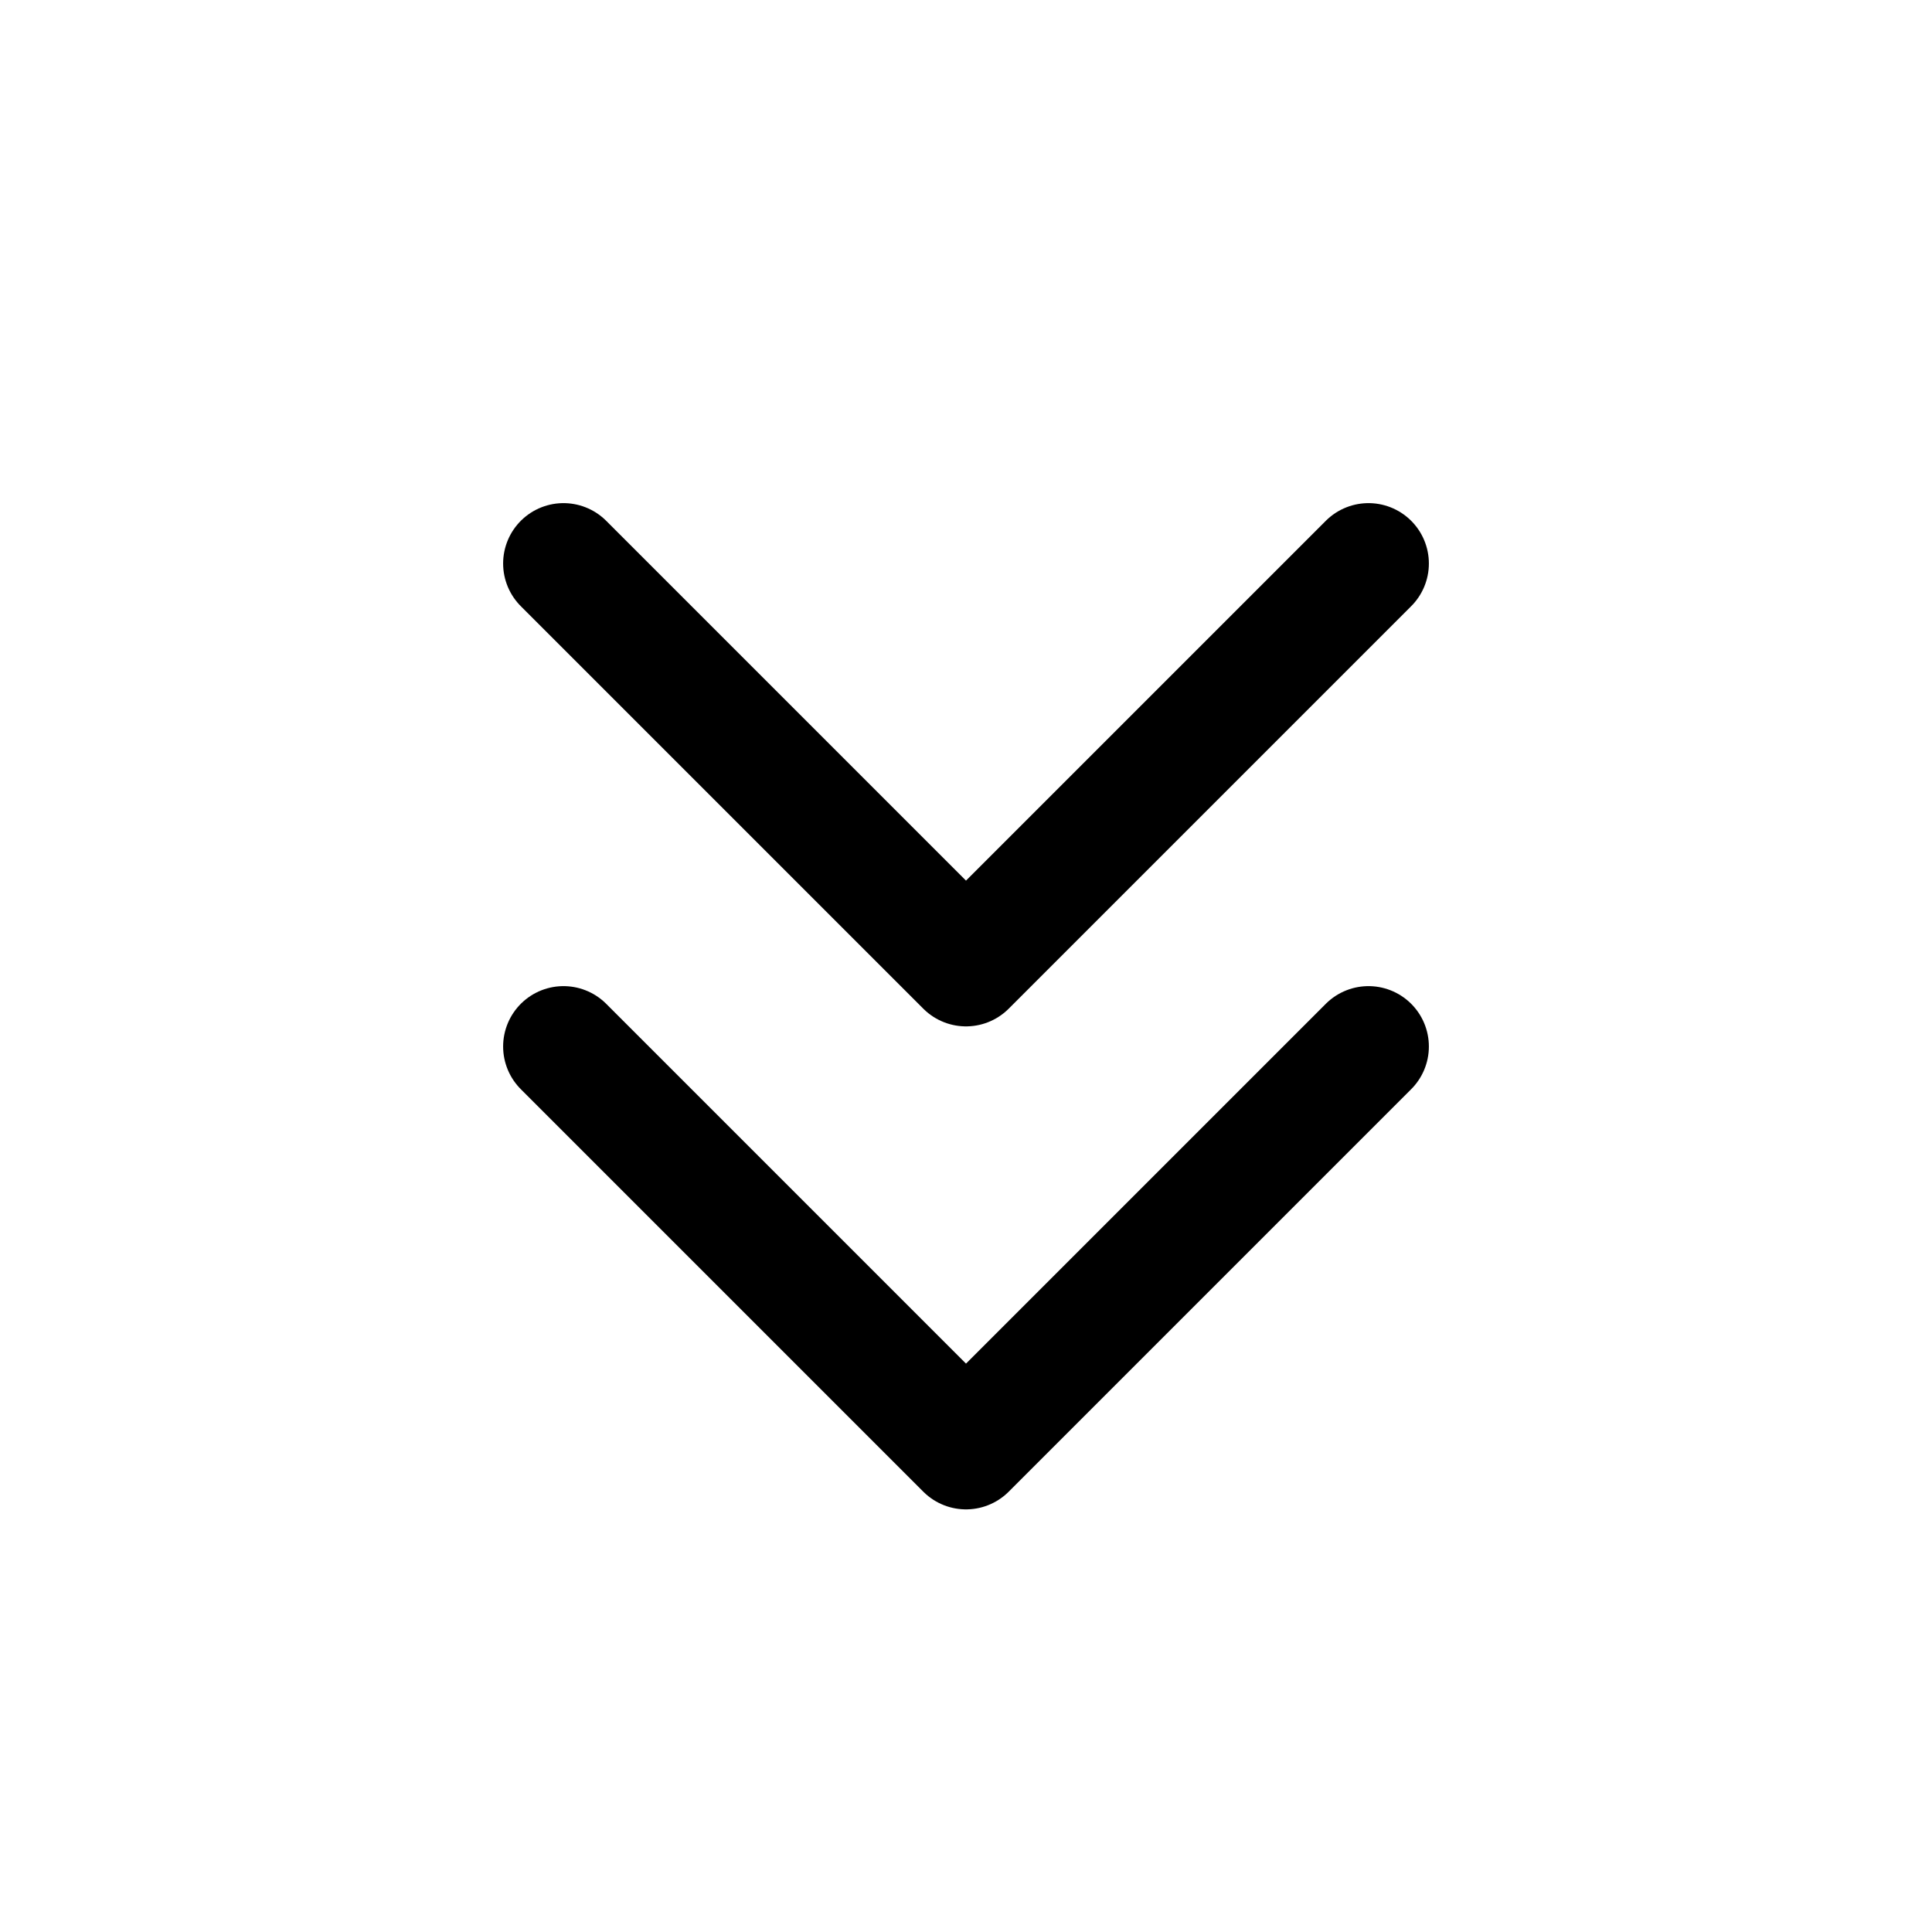
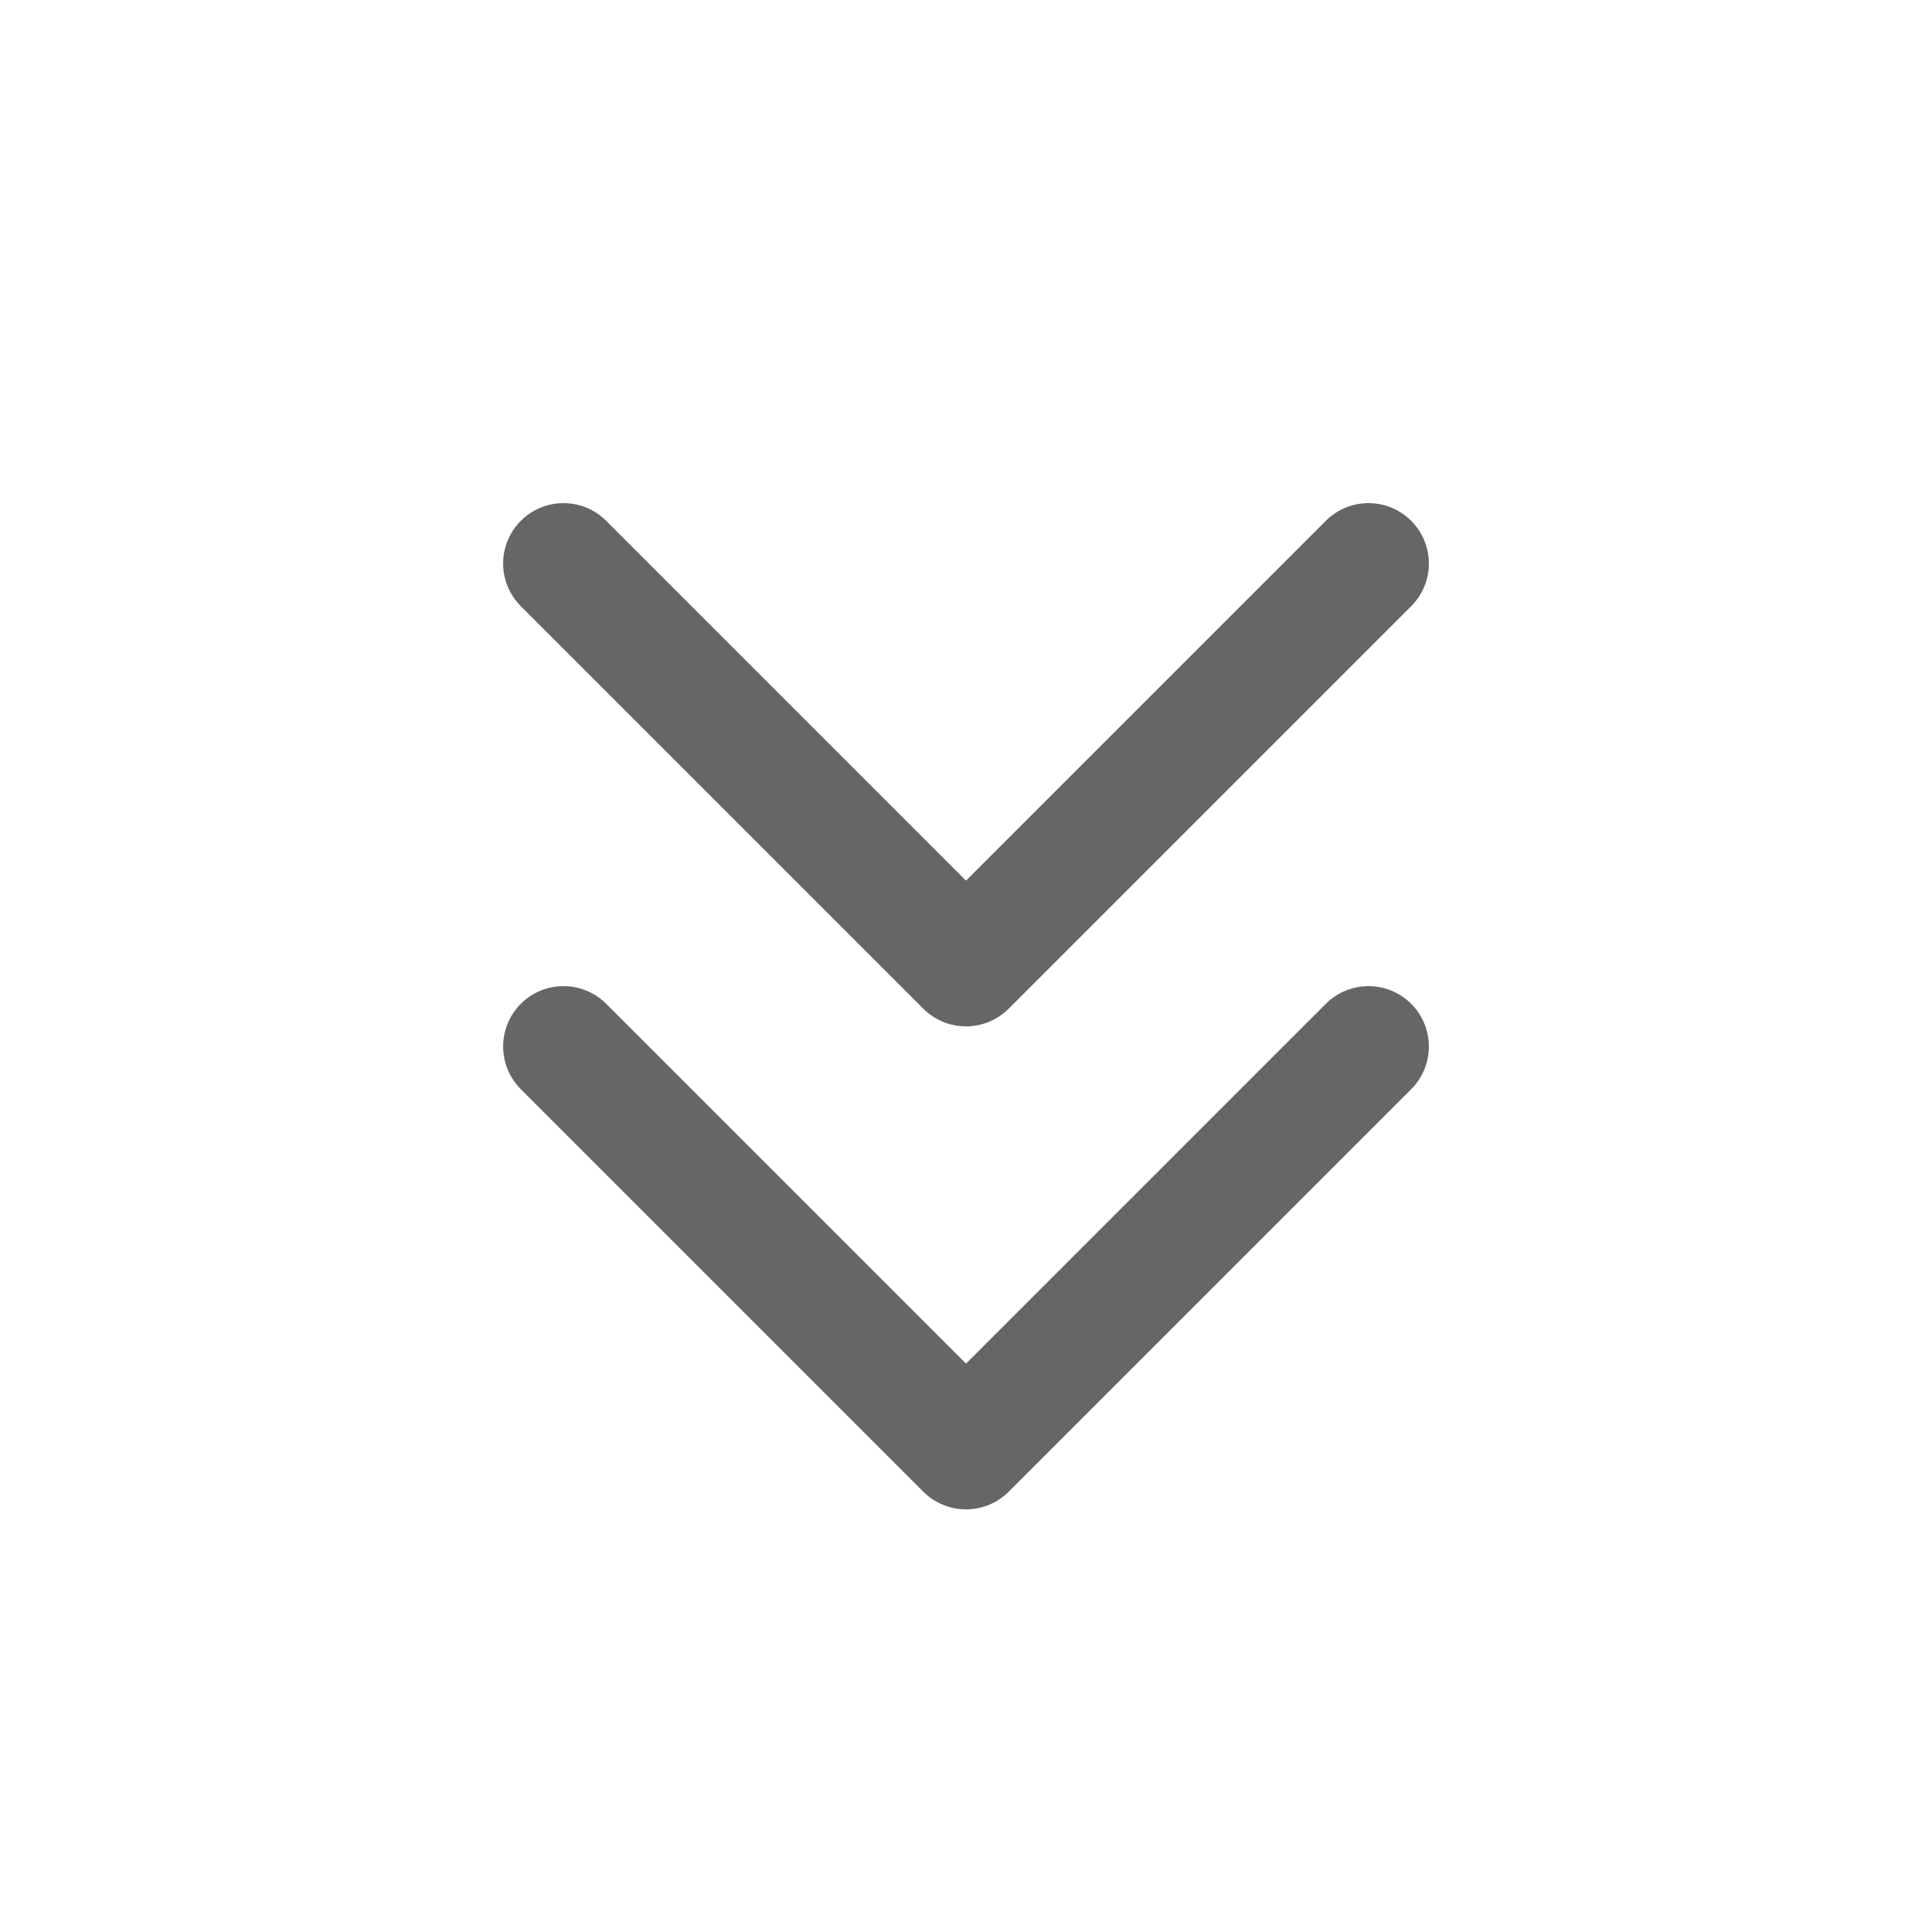
- <svg xmlns="http://www.w3.org/2000/svg" class="icon icon-tabler icon-tabler-chevrons-down" width="48" height="48" viewBox="0 0 24 24" stroke-width="1.5" stroke="#000000" fill="none" stroke-linecap="round" stroke-linejoin="round">
+ <svg xmlns="http://www.w3.org/2000/svg" class="icon icon-tabler icon-tabler-chevrons-down" width="48" height="48" viewBox="0 0 24 24" stroke-width="1.5" stroke="#666" fill="none" stroke-linecap="round" stroke-linejoin="round">
  <path stroke="none" d="M0 0h24v24H0z" fill="none" />
  <polyline points="7 7 12 12 17 7" />
  <polyline points="7 13 12 18 17 13" />
</svg>
